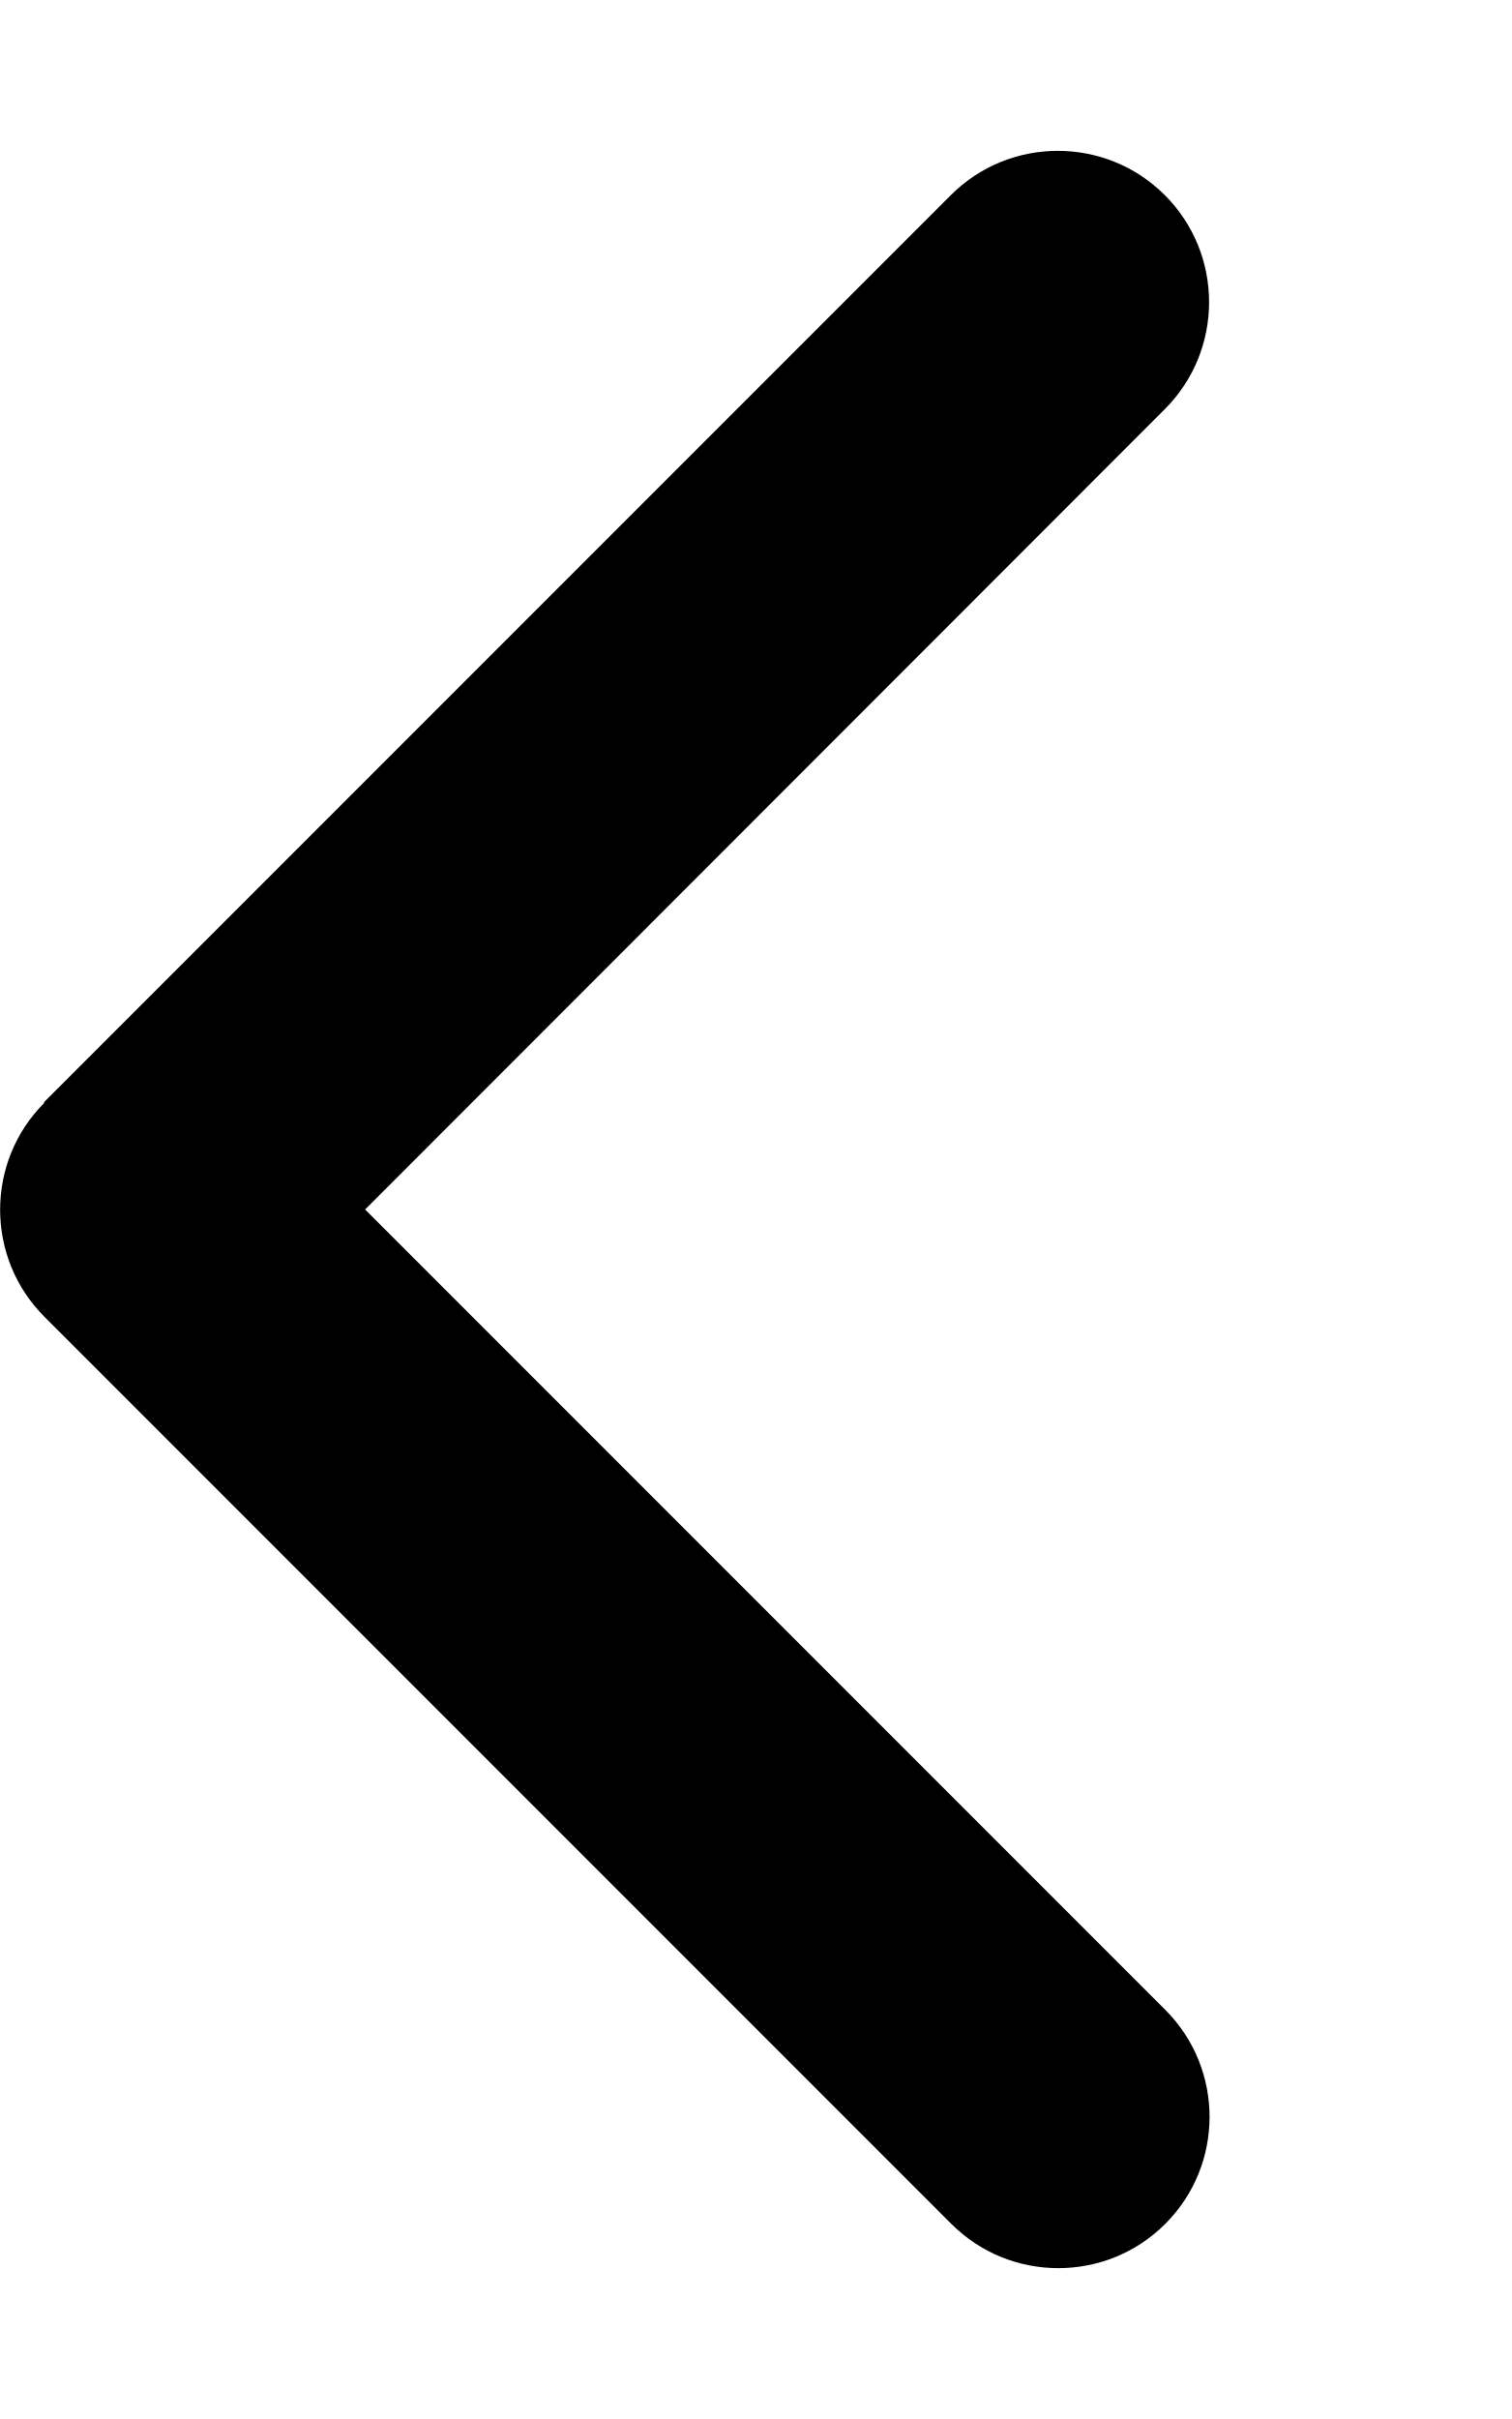
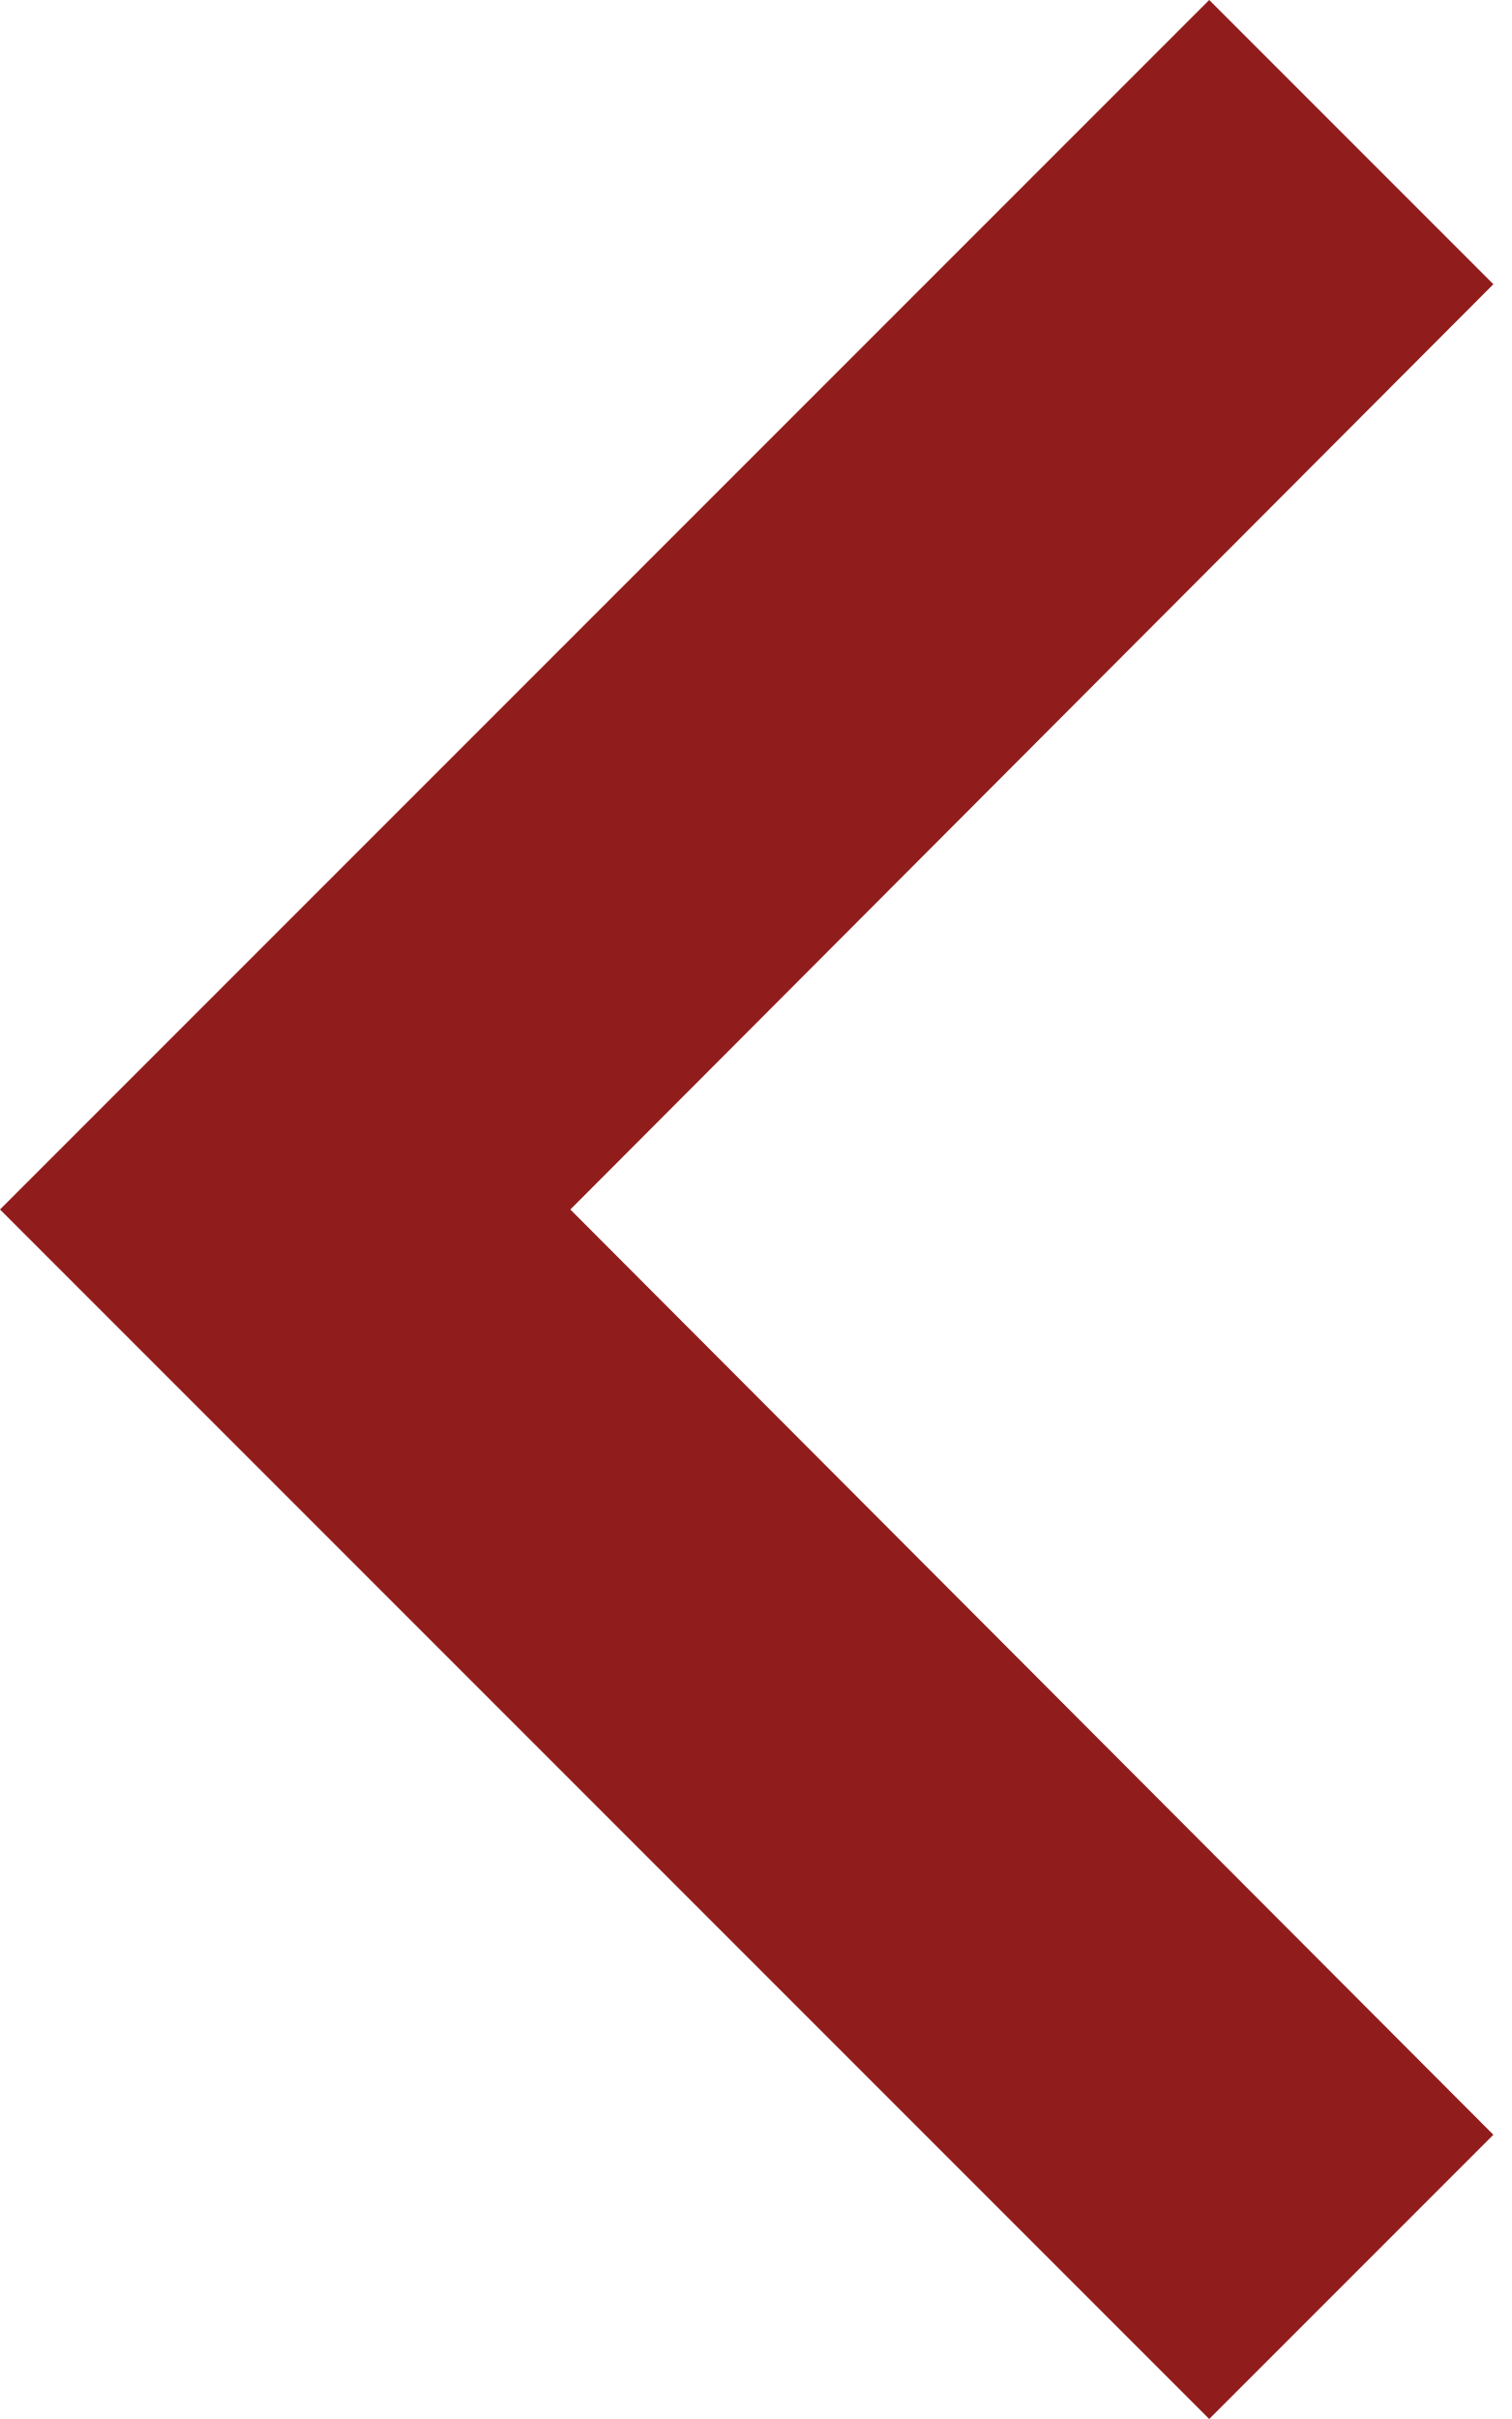
- <svg xmlns="http://www.w3.org/2000/svg" height="1em" viewBox="0 0 320 512">
-   <path d="M9.4 233.4c-12.5 12.5-12.5 32.8 0 45.3l192 192c12.5 12.5 32.8 12.5 45.3 0s12.5-32.8 0-45.3L77.3 256 246.6 86.6c12.5-12.5 12.5-32.8 0-45.3s-32.8-12.5-45.3 0l-192 192z" />
+ <svg xmlns="http://www.w3.org/2000/svg" width="30" height="48" viewBox="0 0 30 48" fill="none">
+   <path d="M29.64 42.36L11.32 24L29.64 5.64L24 -2.46532e-07L-0 24L24 48L29.64 42.36Z" fill="#911C1C" />
</svg>
